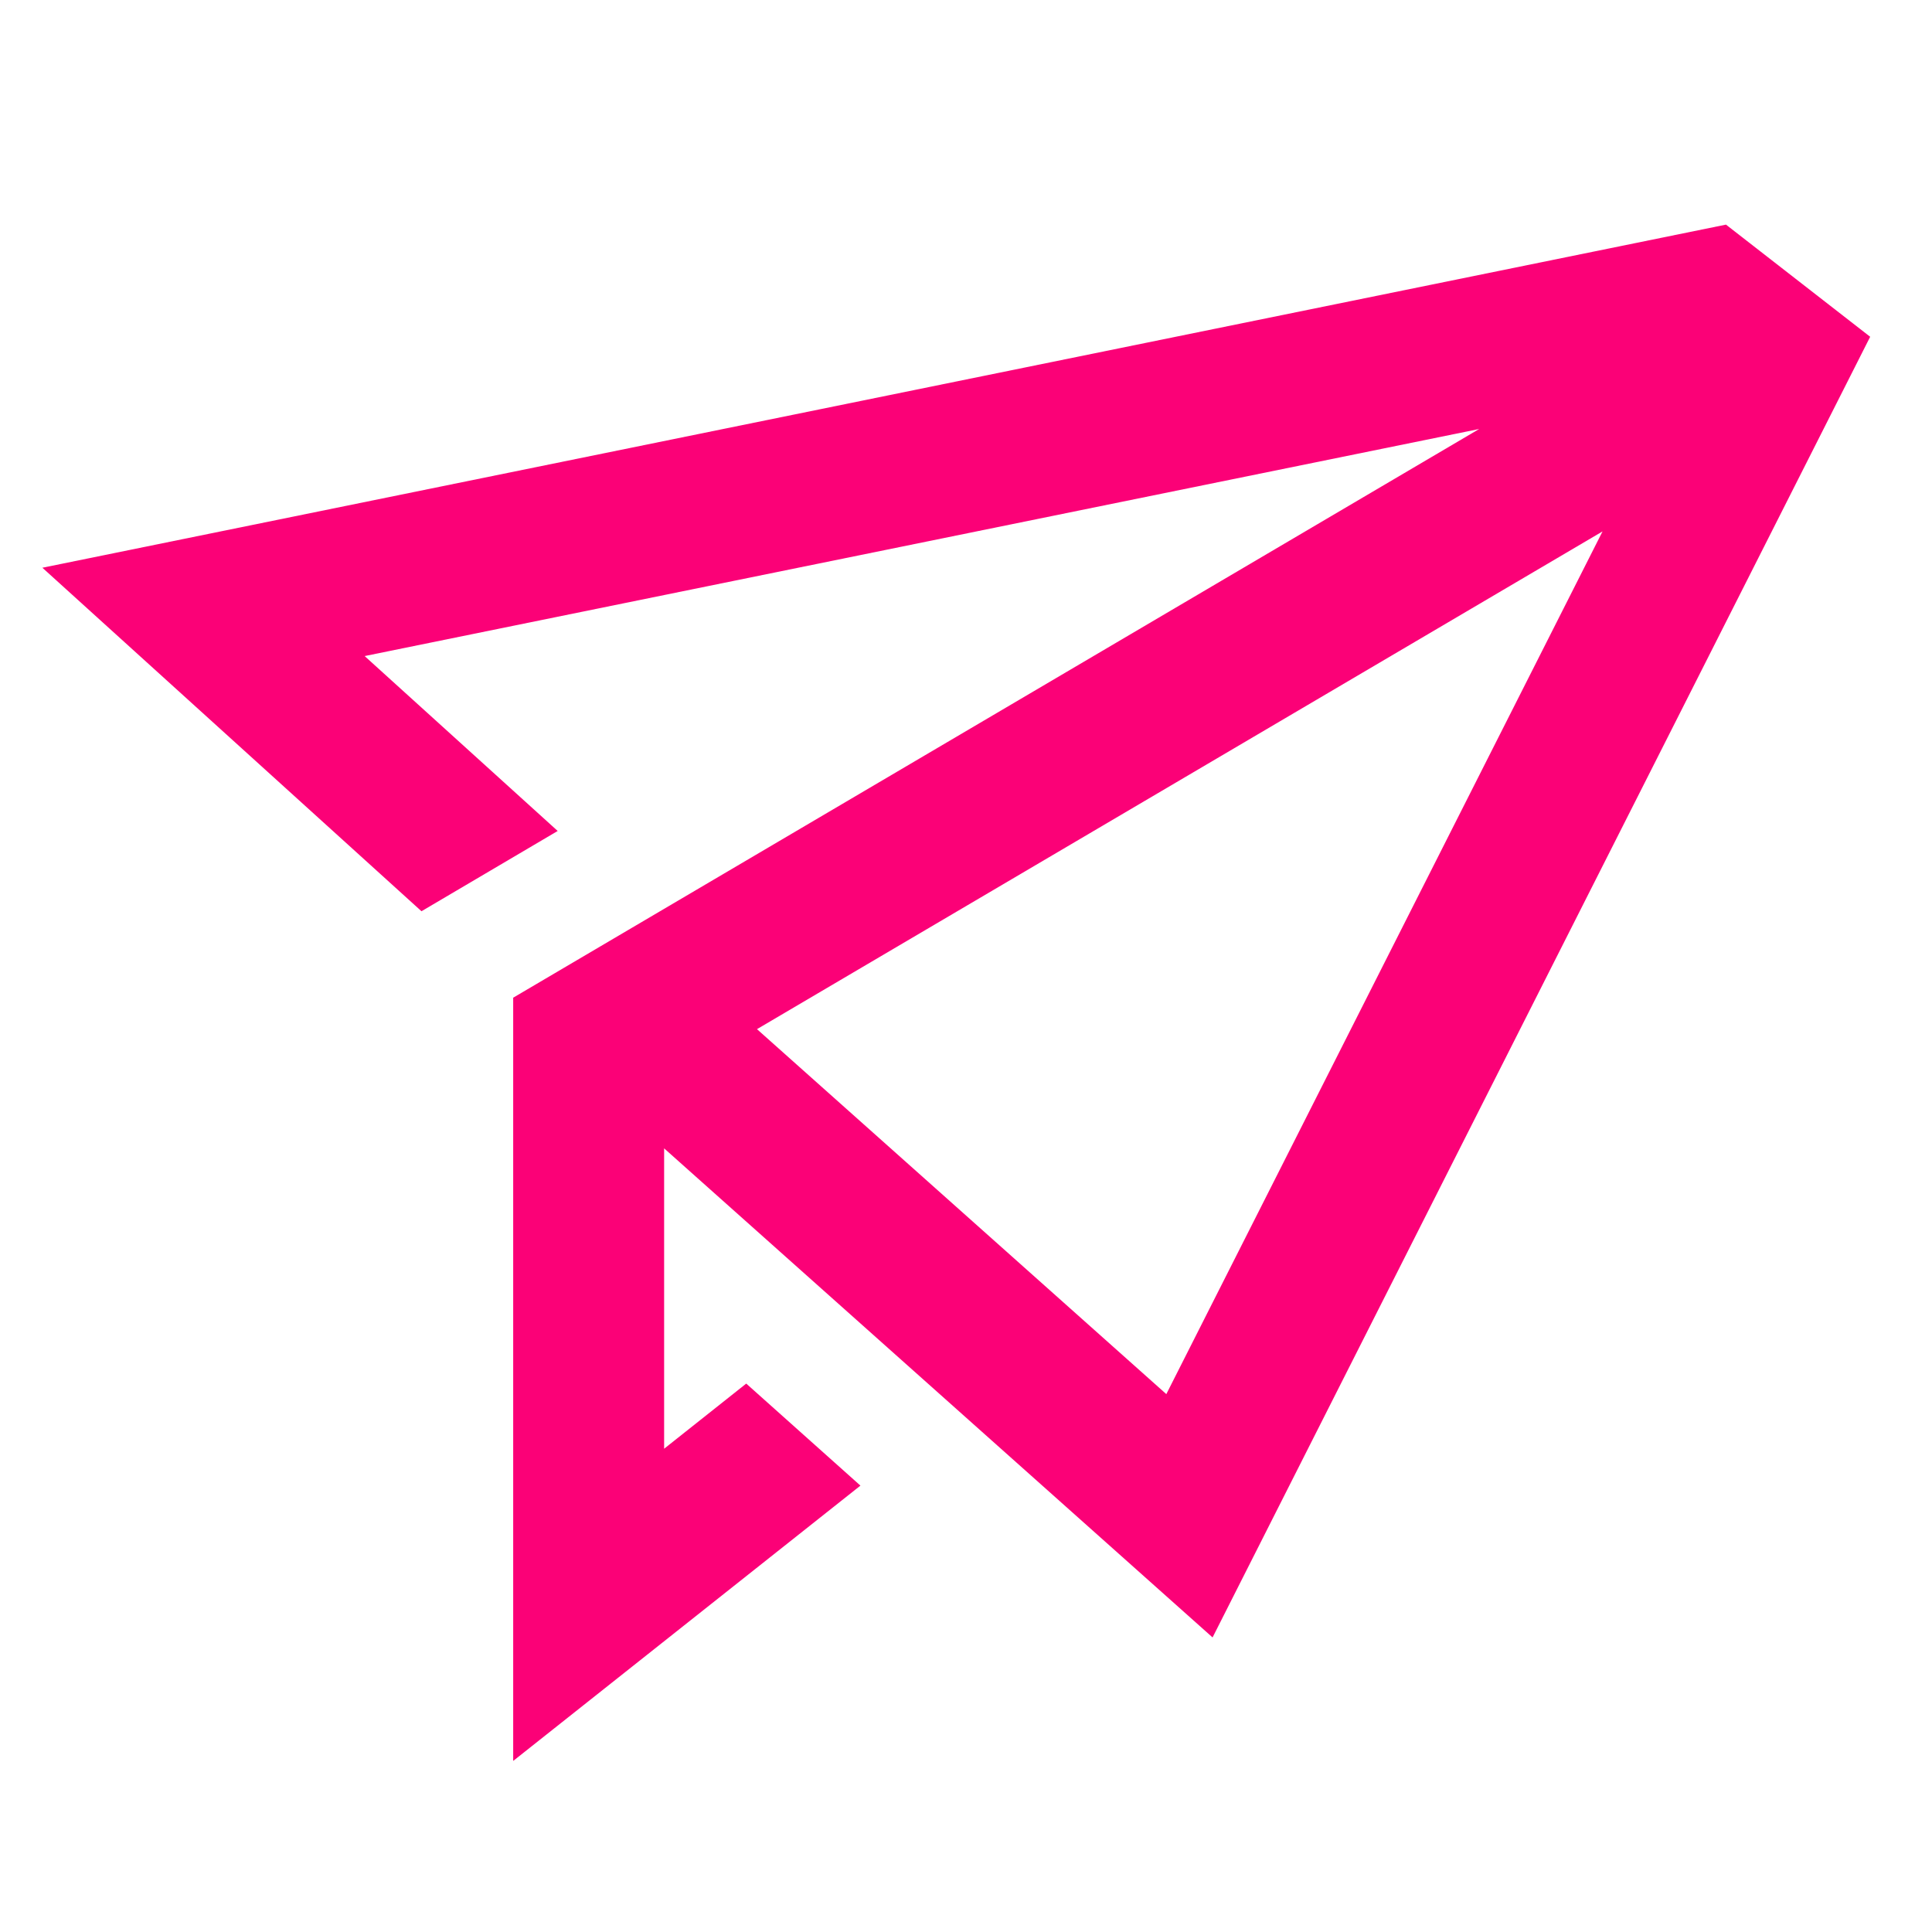
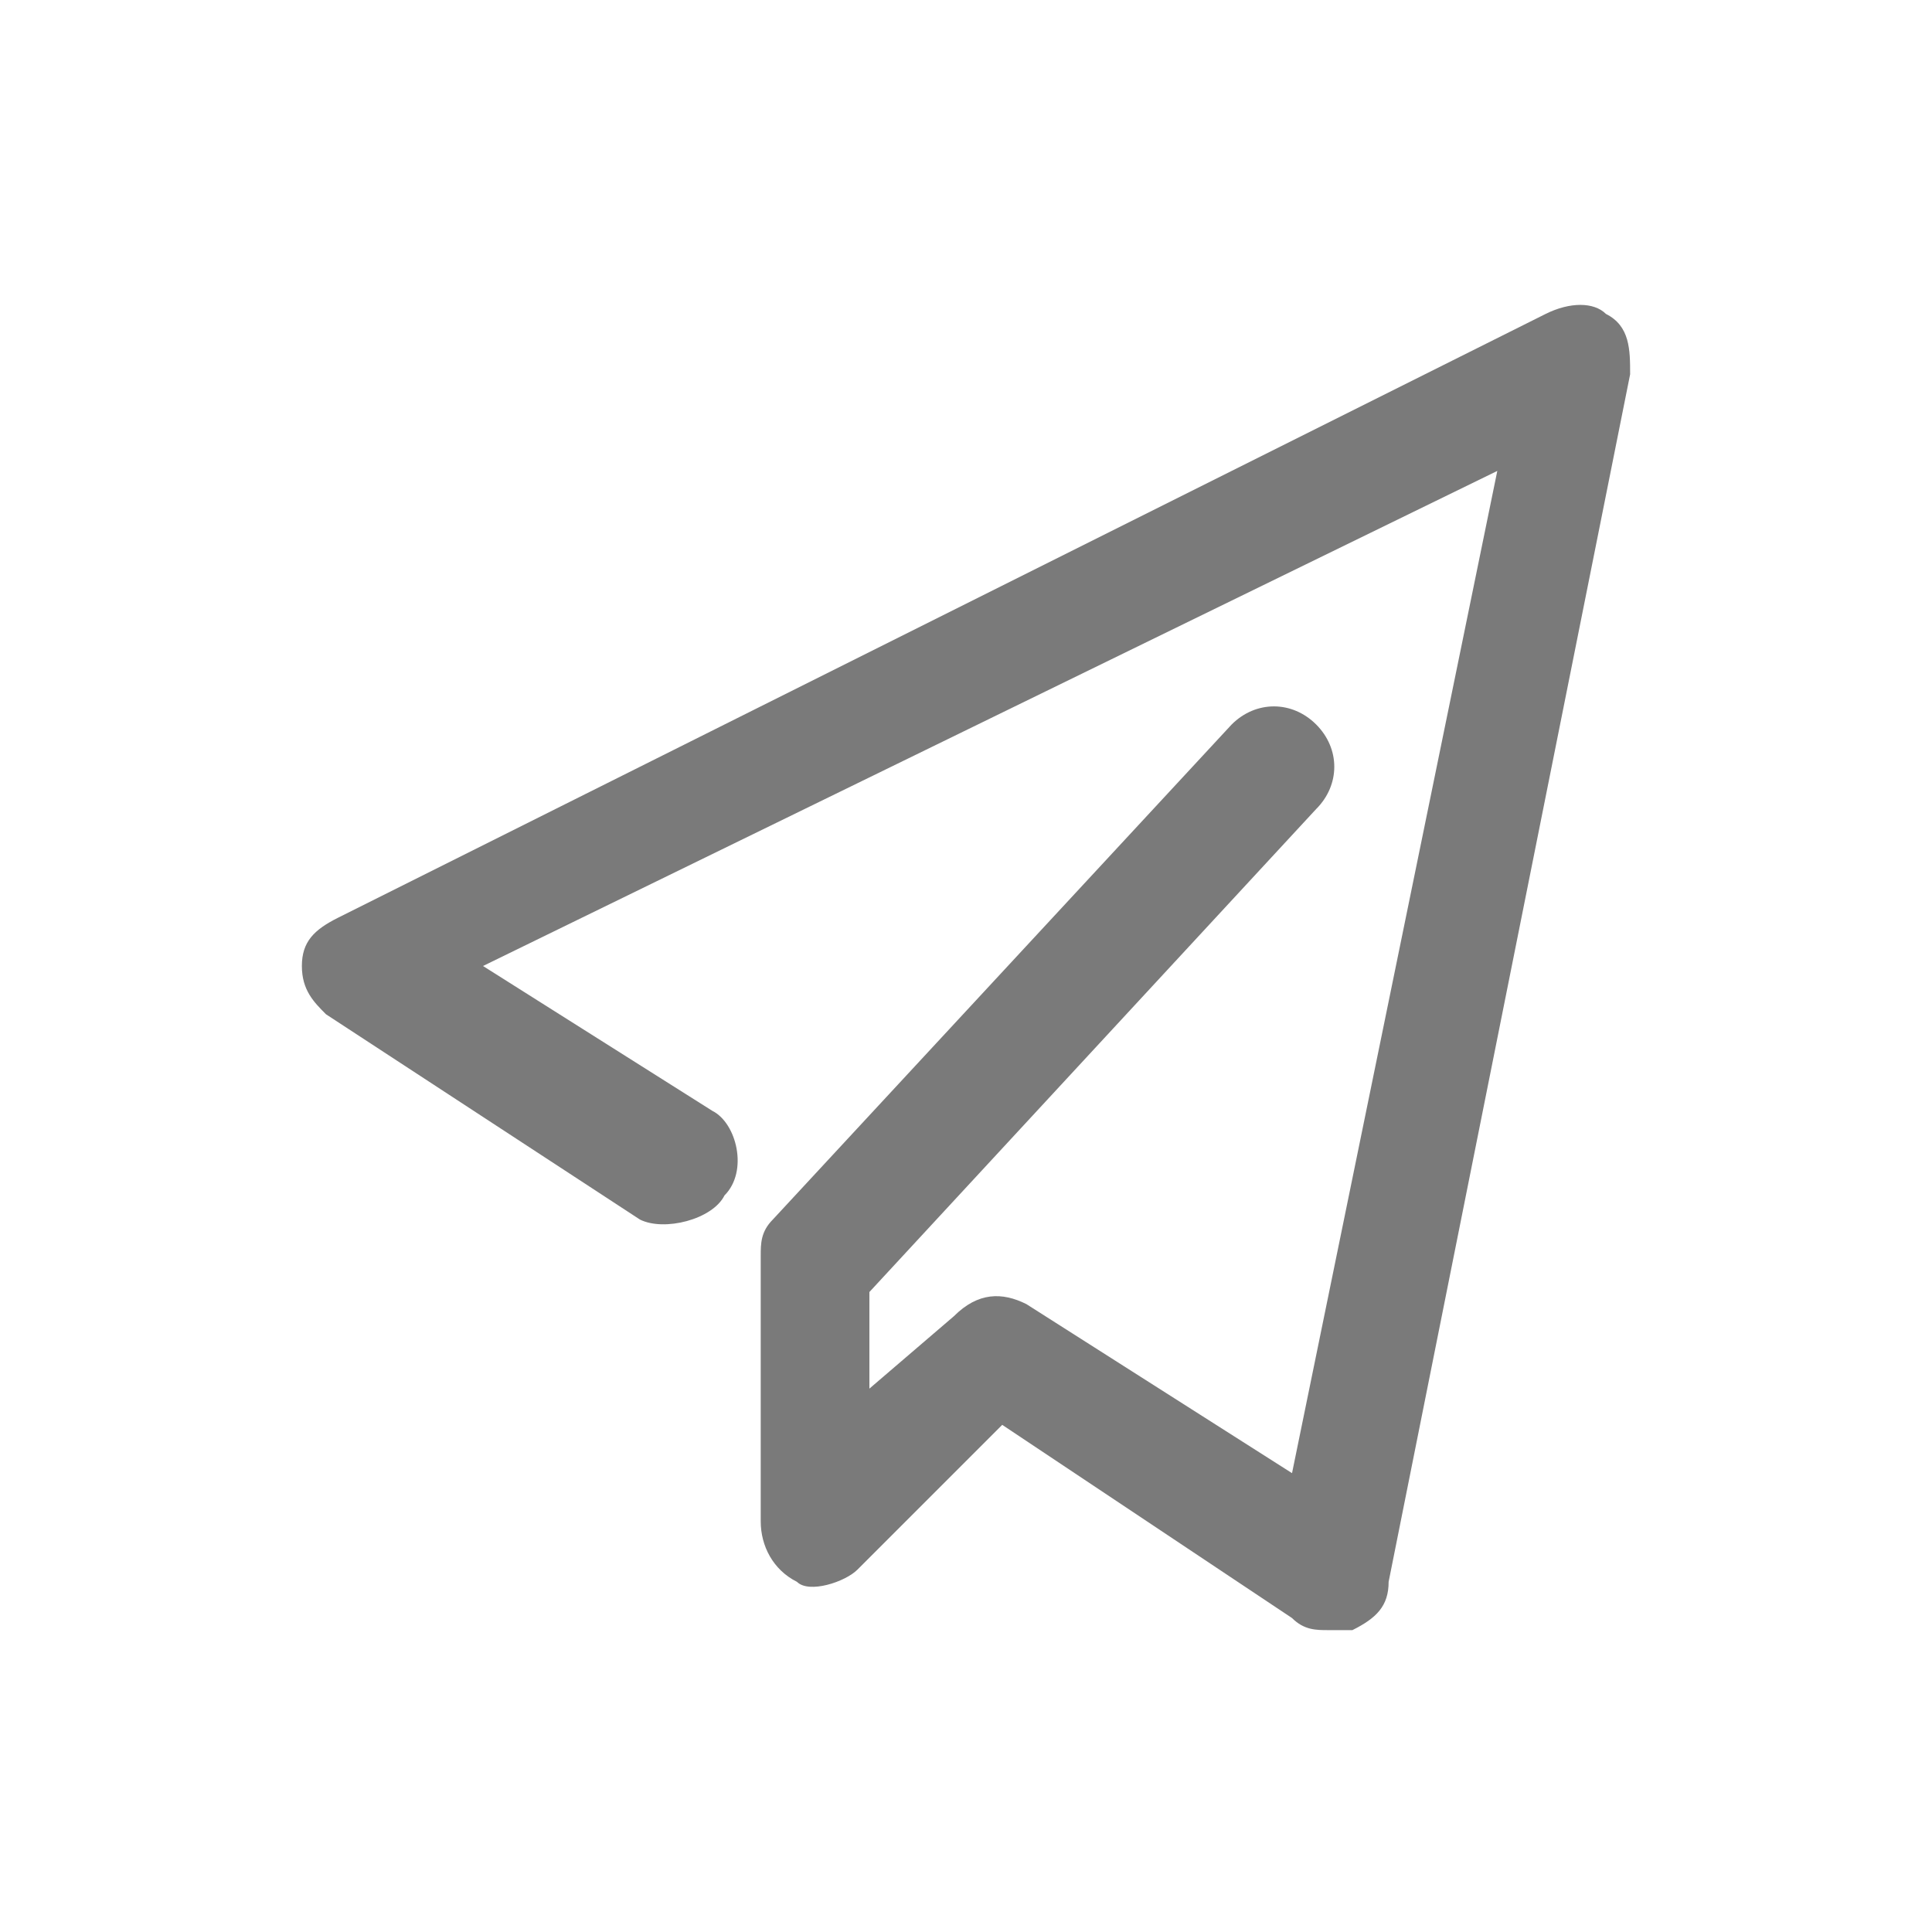
<svg xmlns="http://www.w3.org/2000/svg" class="icon" width="200px" height="200.00px" viewBox="0 0 1024 1024" version="1.1">
-   <path d="M642.688 867.872l348.544-689.376-76.432-59.44L22.464 300.912l200.928 182.064 72.192-42.544-102.32-92.704L784 227.376 272 528.8v404.528l184.048-145.92-60.528-54.08L352 767.856v-159.2l290.688 259.216z m206.688-586.208l-231.2 457.248-216.96-193.44 448.16-263.808z" fill="#fb0177" />
+   <path d="M704 864c-6.4 0-12.8 0-19.2-6.4l-153.6-102.4L454.4 832c-6.4 6.4-25.6 12.8-32 6.4-12.8-6.4-19.2-19.2-19.2-32l0-140.8c0-6.4 0-12.8 6.4-19.2L652.8 384c12.8-12.8 32-12.8 44.8 0 12.8 12.8 12.8 32 0 44.8l-236.8 256 0 51.2 44.8-38.4c12.8-12.8 25.6-12.8 38.4-6.4l140.8 89.6 108.8-531.2L256 512l121.6 76.8C390.4 595.2 396.8 620.8 384 633.6c-6.4 12.8-32 19.2-44.8 12.8L172.8 537.6C166.4 531.2 160 524.8 160 512c0-12.8 6.4-19.2 19.2-25.6l640-320c12.8-6.4 25.6-6.4 32 0 12.8 6.4 12.8 19.2 12.8 32l-128 640c0 12.8-6.4 19.2-19.2 25.6C710.4 864 710.4 864 704 864z" fill="#7a7a7a" />
</svg>
